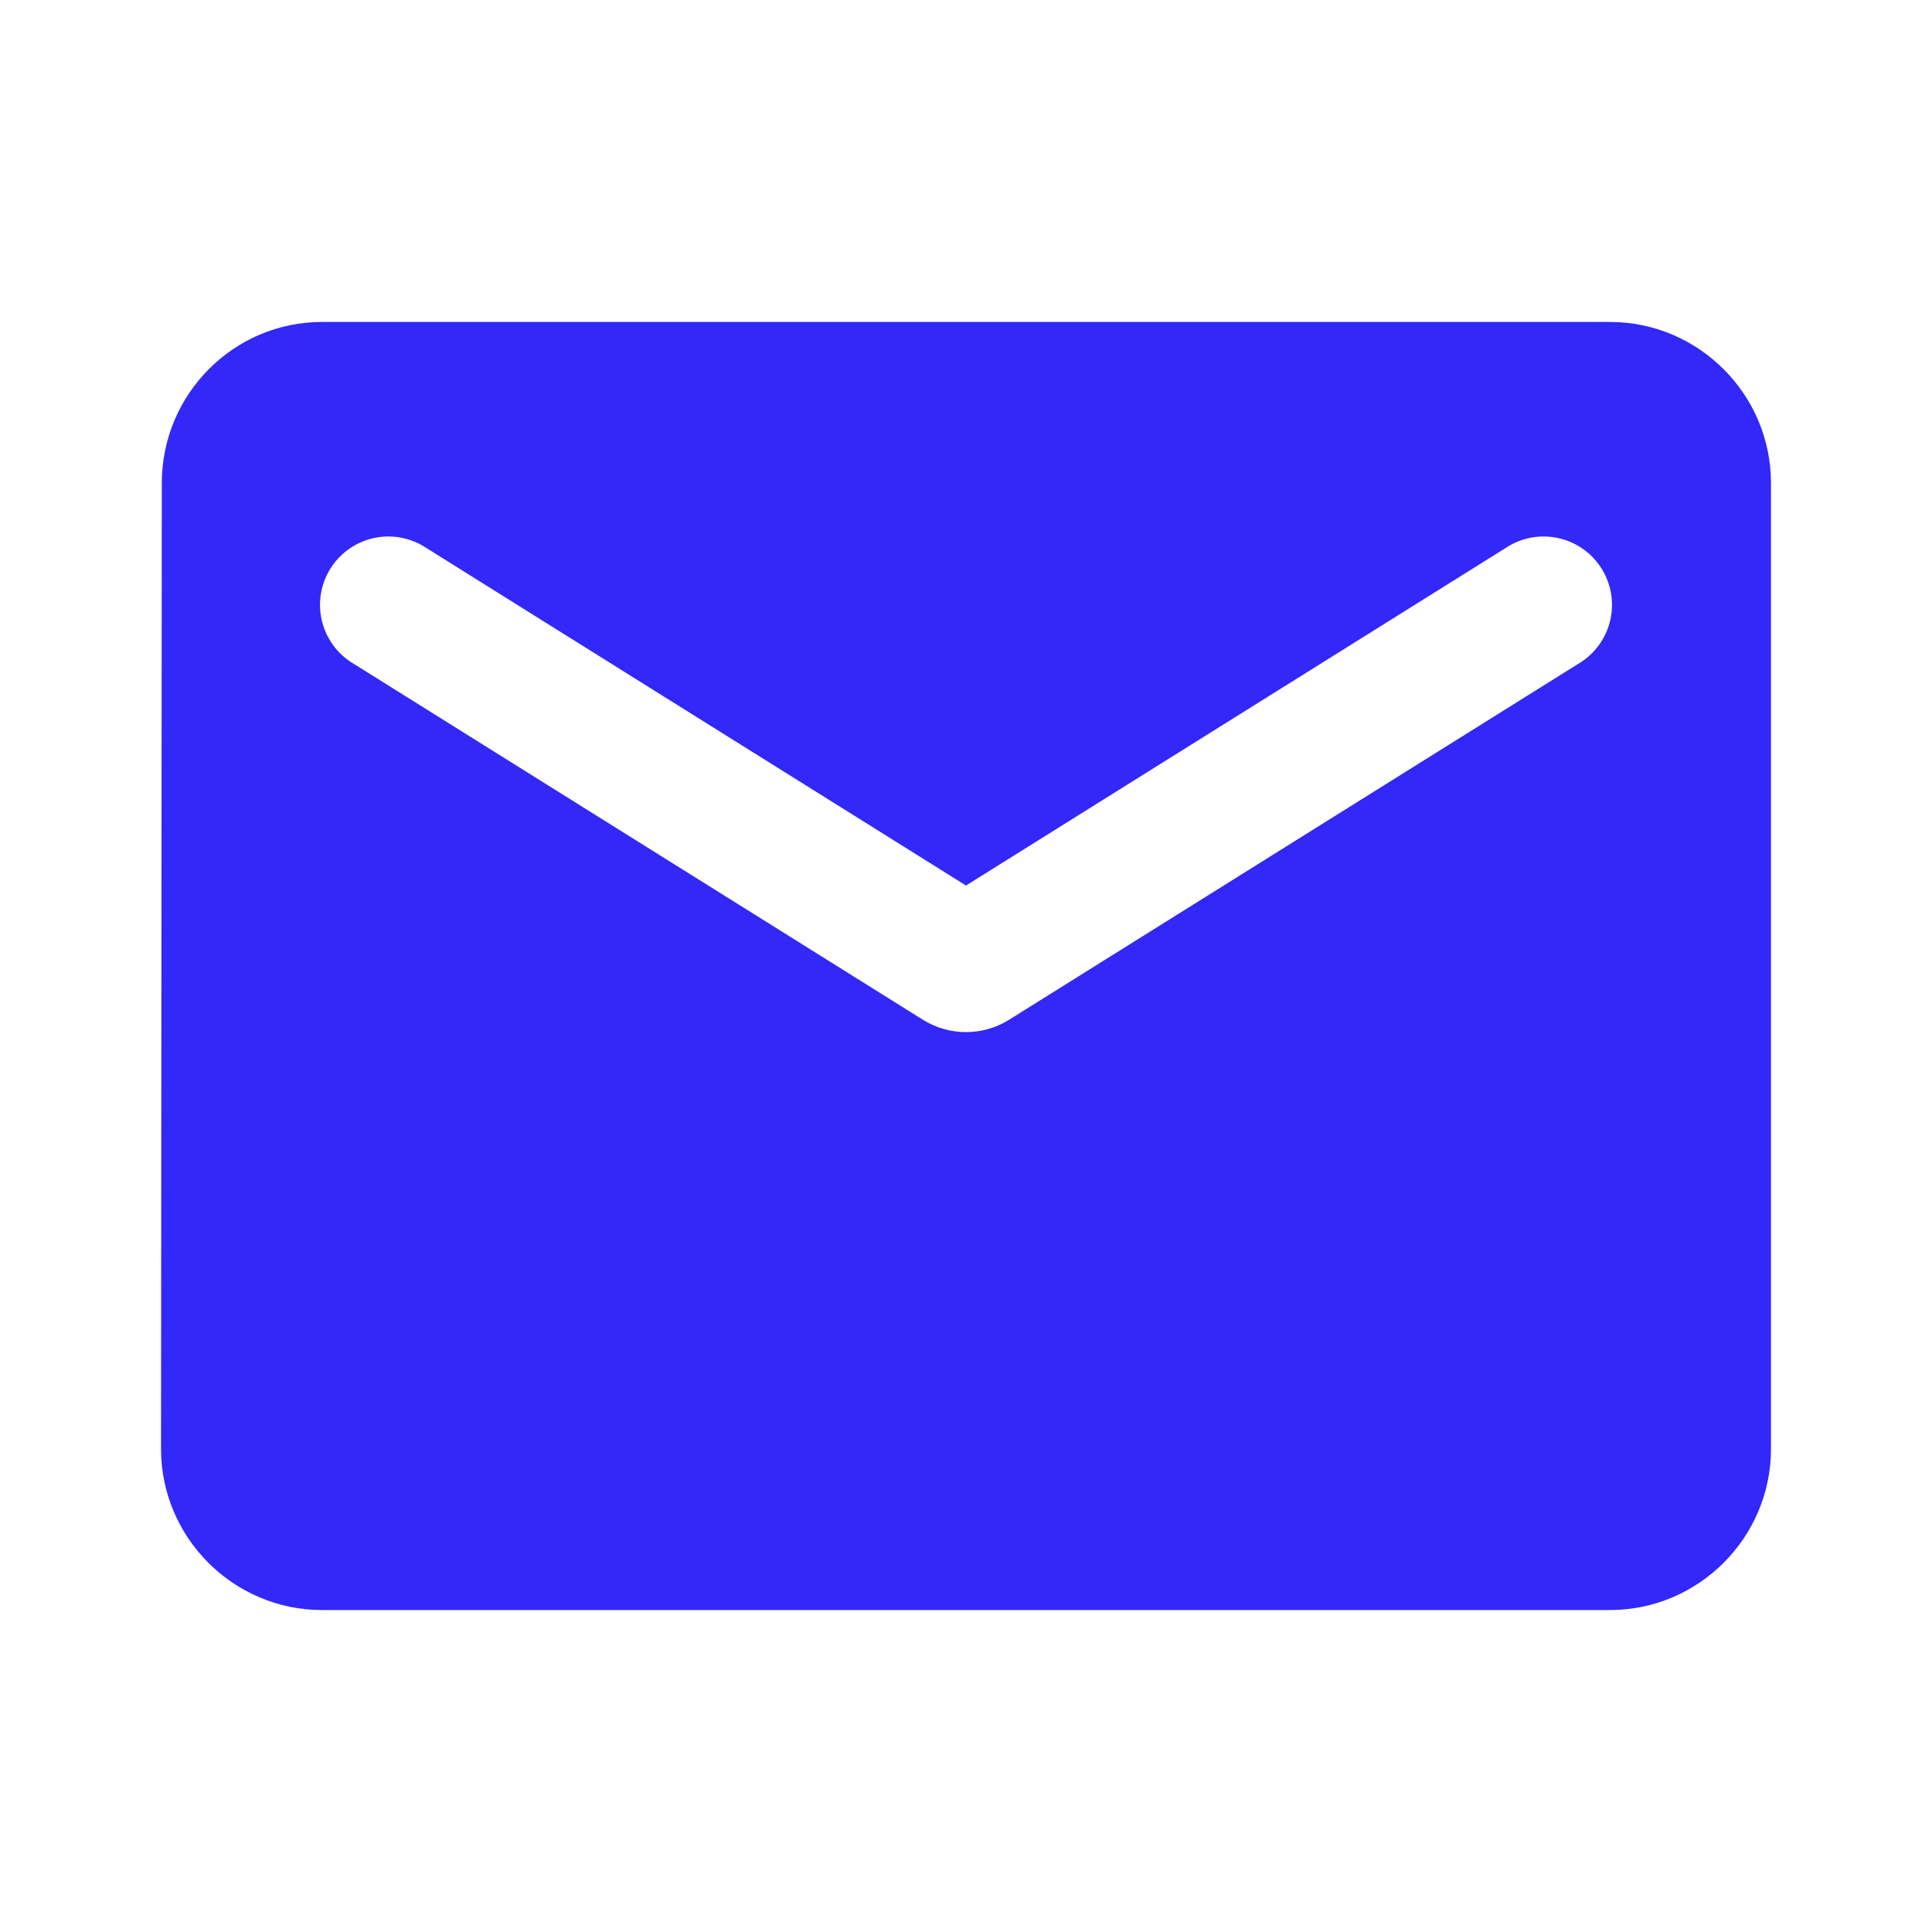
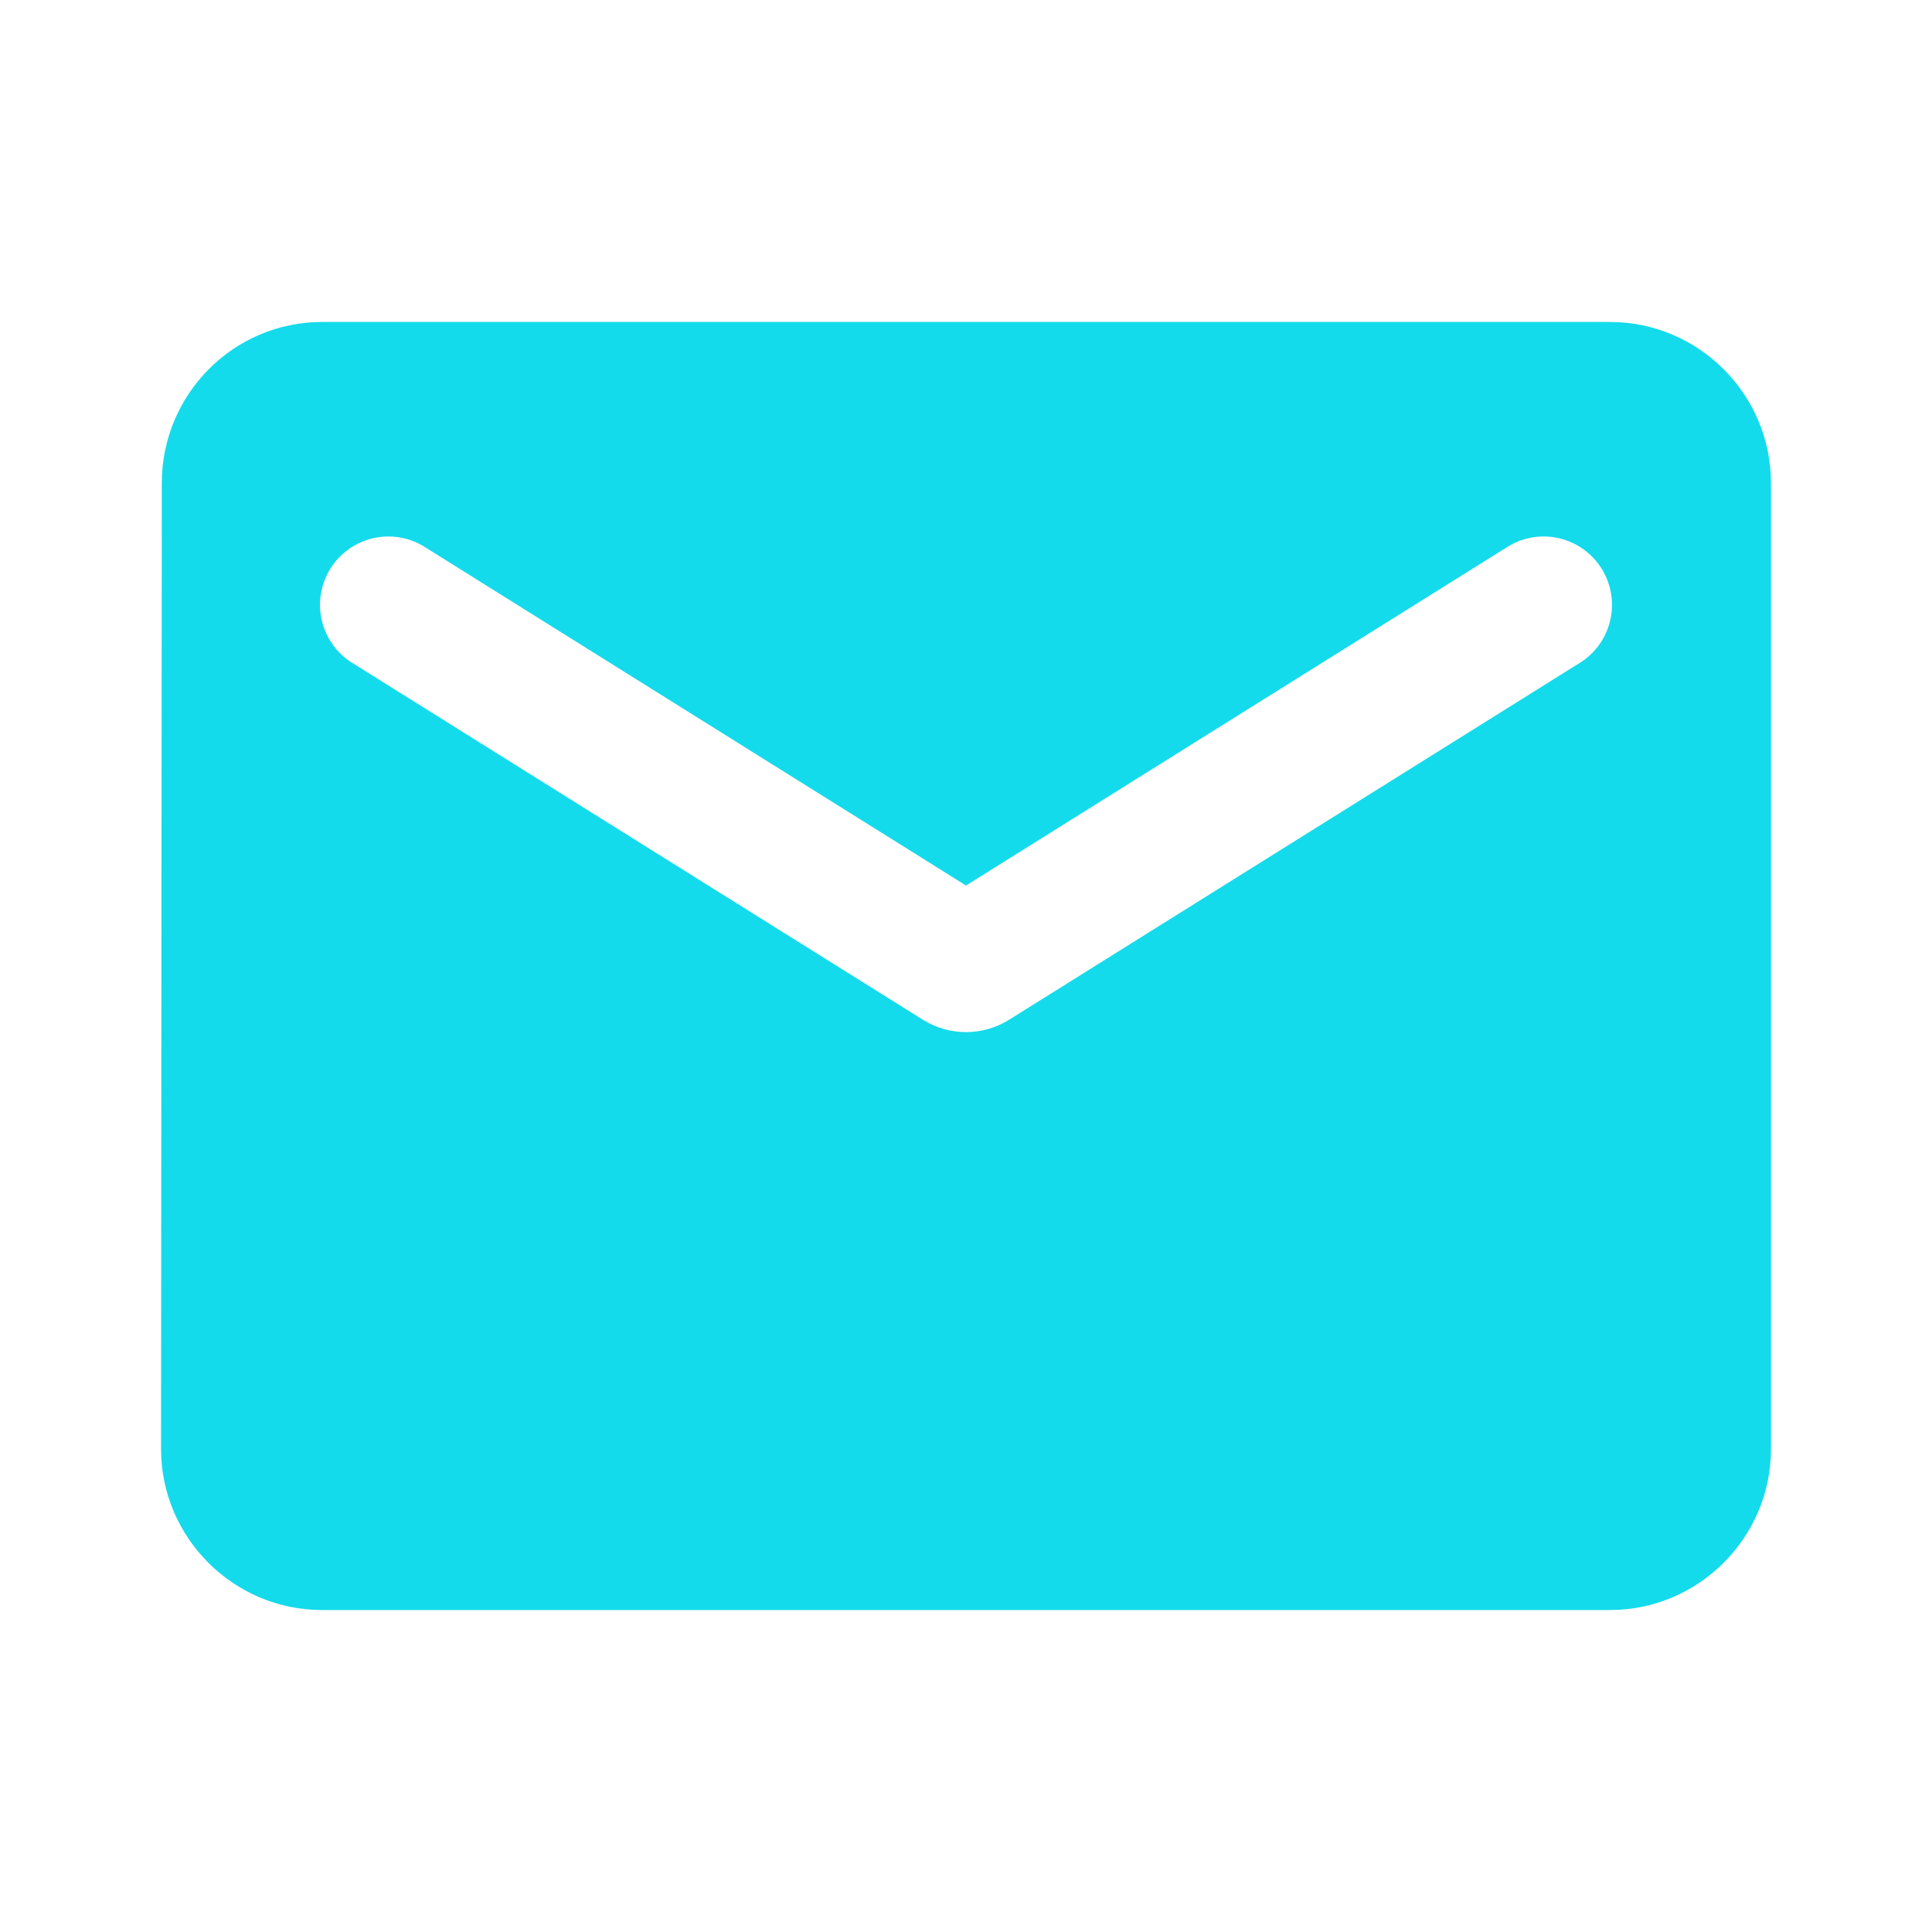
<svg xmlns="http://www.w3.org/2000/svg" width="20" height="20" fill="none">
  <path d="M16.667 3.333H3.333c-.916 0-1.658.75-1.658 1.667l-.008 10c0 .917.75 1.667 1.666 1.667h13.334c.916 0 1.666-.75 1.666-1.667V5c0-.917-.75-1.667-1.666-1.667Zm-.334 3.542-5.891 3.684a.843.843 0 0 1-.884 0L3.667 6.875a.708.708 0 1 1 .75-1.2L10 9.167l5.583-3.492a.708.708 0 1 1 .75 1.2Z" fill="url(#a)" />
  <defs>
    <linearGradient id="a" x1="10" y1="3.333" x2="10" y2="16.667" gradientUnits="userSpaceOnUse">
-       <stop stop-color="#3228FA" />
-       <stop offset="1" stop-color="#3228FA" />
+       <stop stop-color="#14DBEB" />
+       <stop offset="1" stop-color="#14DBEB" />
    </linearGradient>
  </defs>
</svg>
